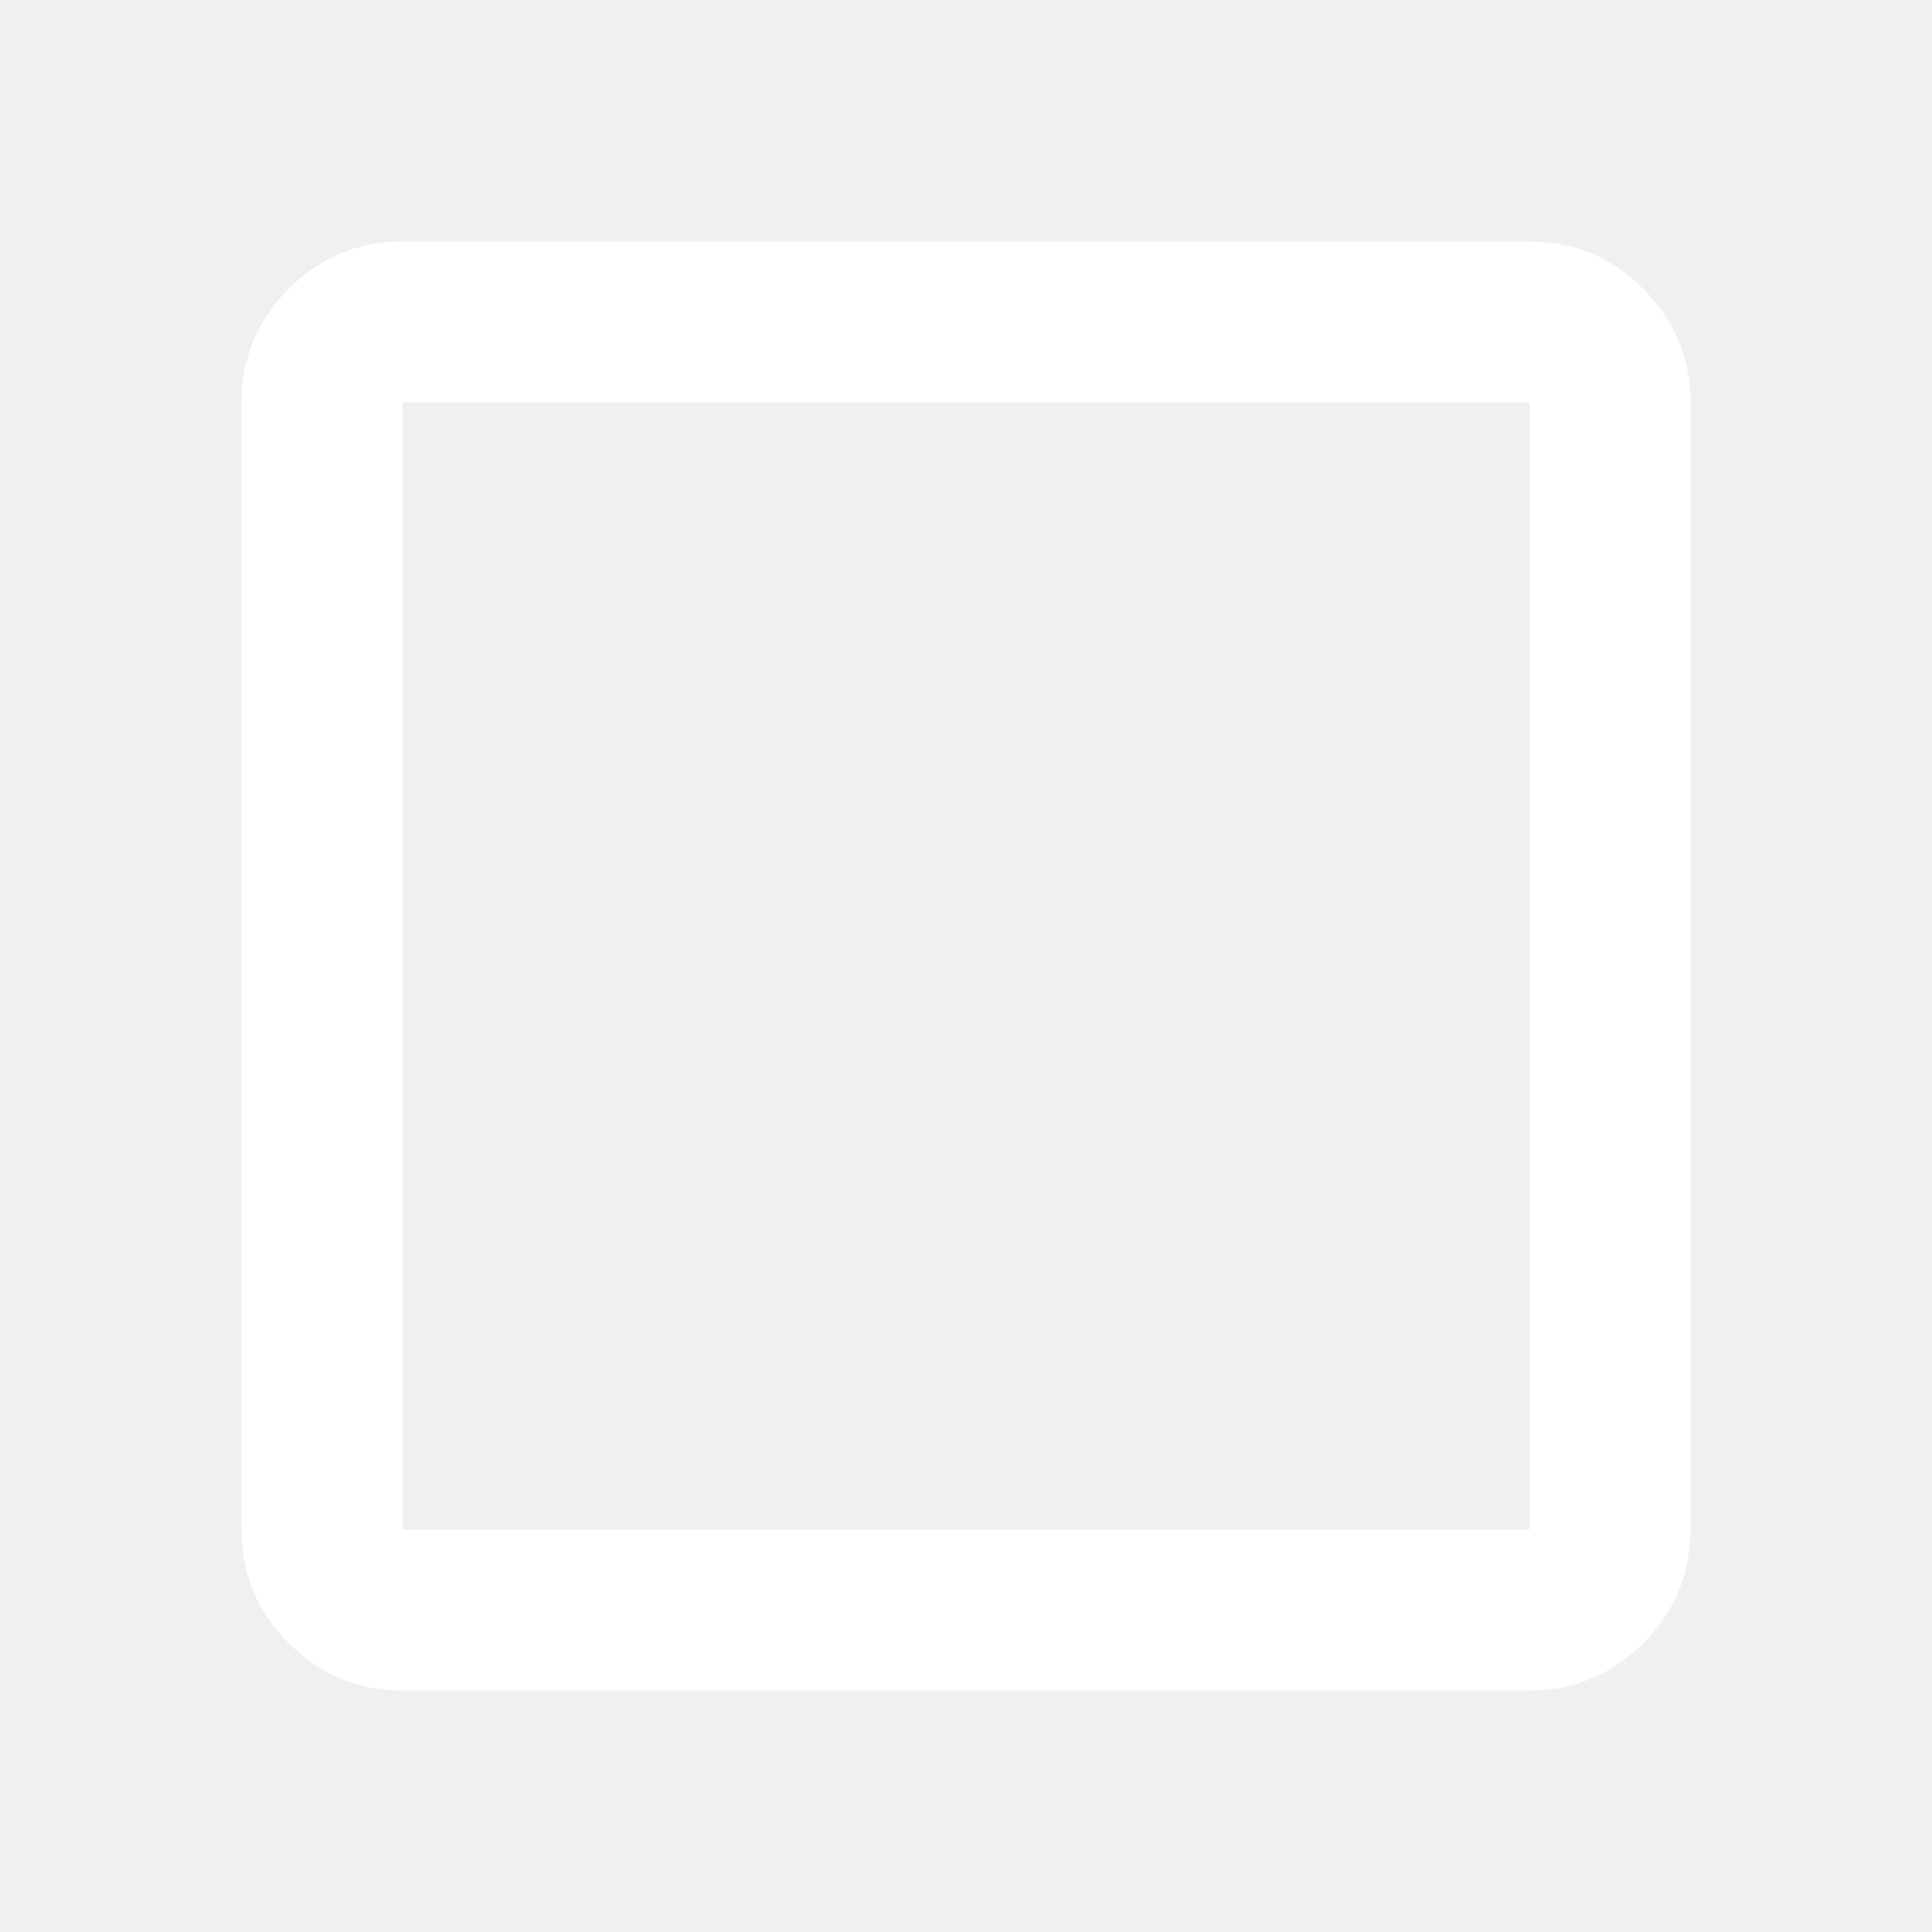
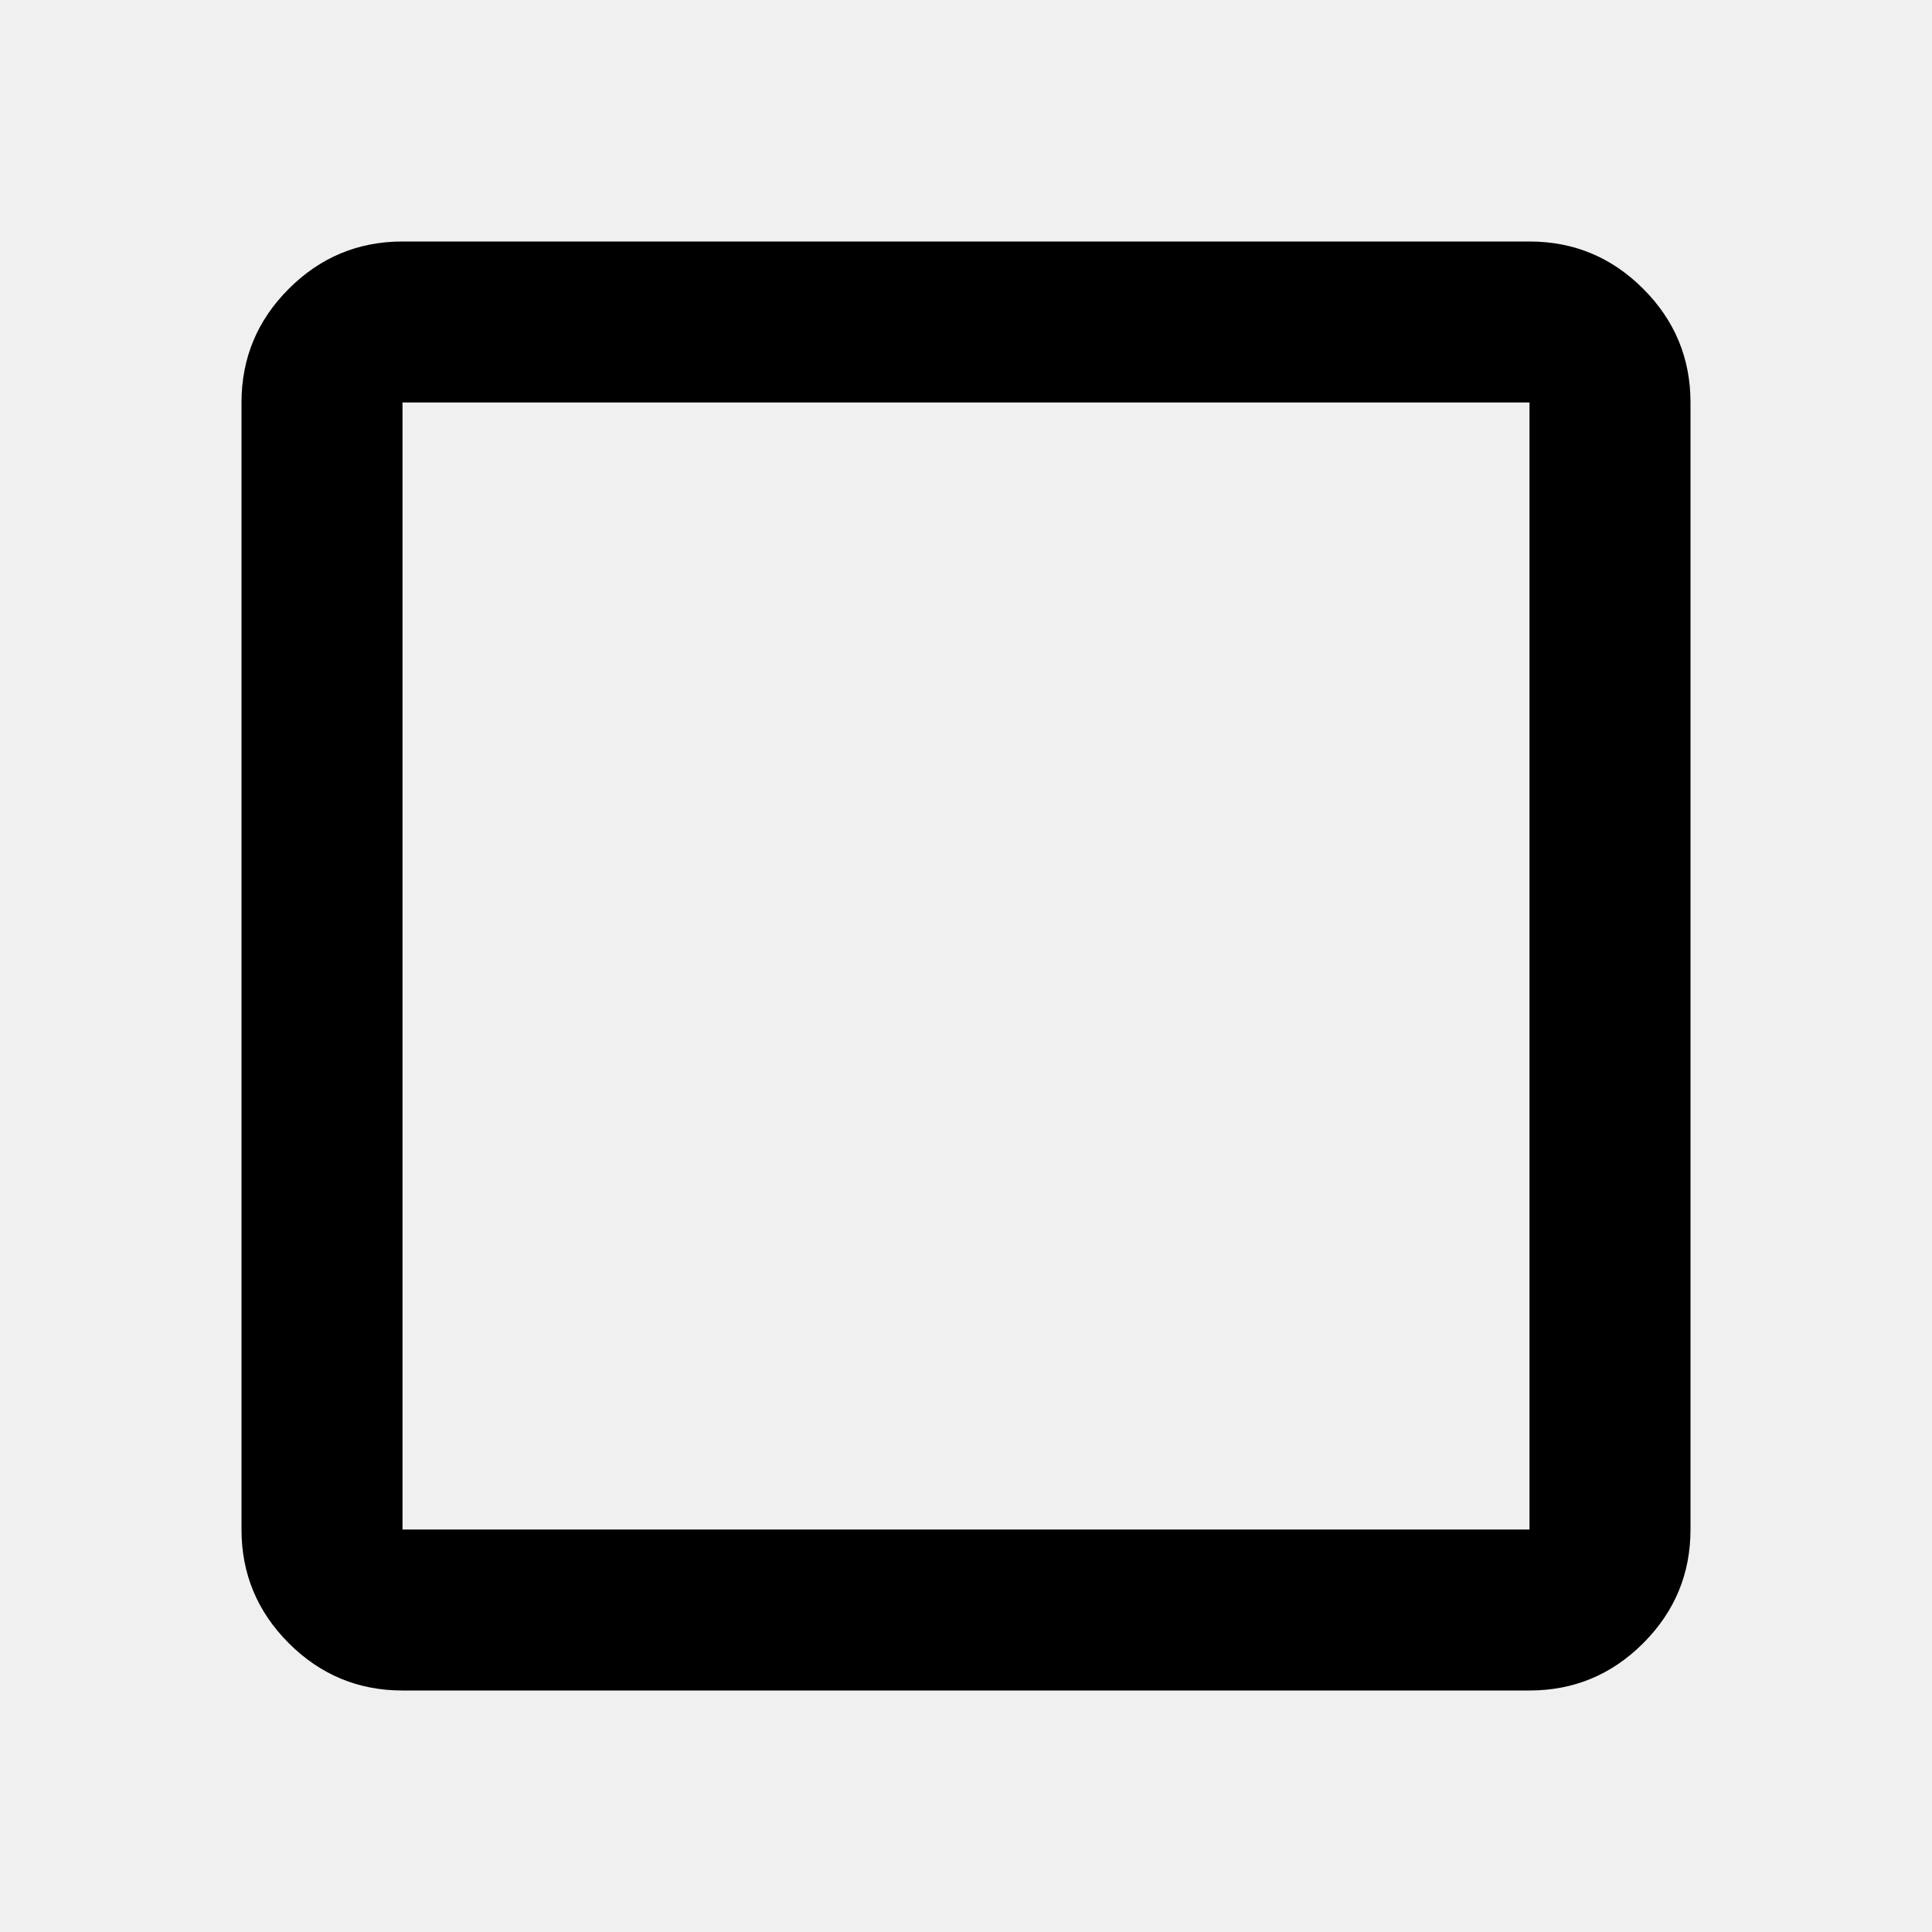
- <svg xmlns="http://www.w3.org/2000/svg" height="24px" viewBox="0 -960 960 960" width="24px" fill="#FFFFFF">
+ <svg xmlns="http://www.w3.org/2000/svg" height="24px" viewBox="0 -960 960 960" width="24px" fill="currentColor">
  <path d="M200-120q-33 0-56.5-23.5T120-200v-560q0-33 23.5-56.5T200-840h560q33 0 56.5 23.5T840-760v560q0 33-23.5 56.5T760-120H200Zm0-80h560v-560H200v560Zm0 0v-560 560Z" />
</svg>
